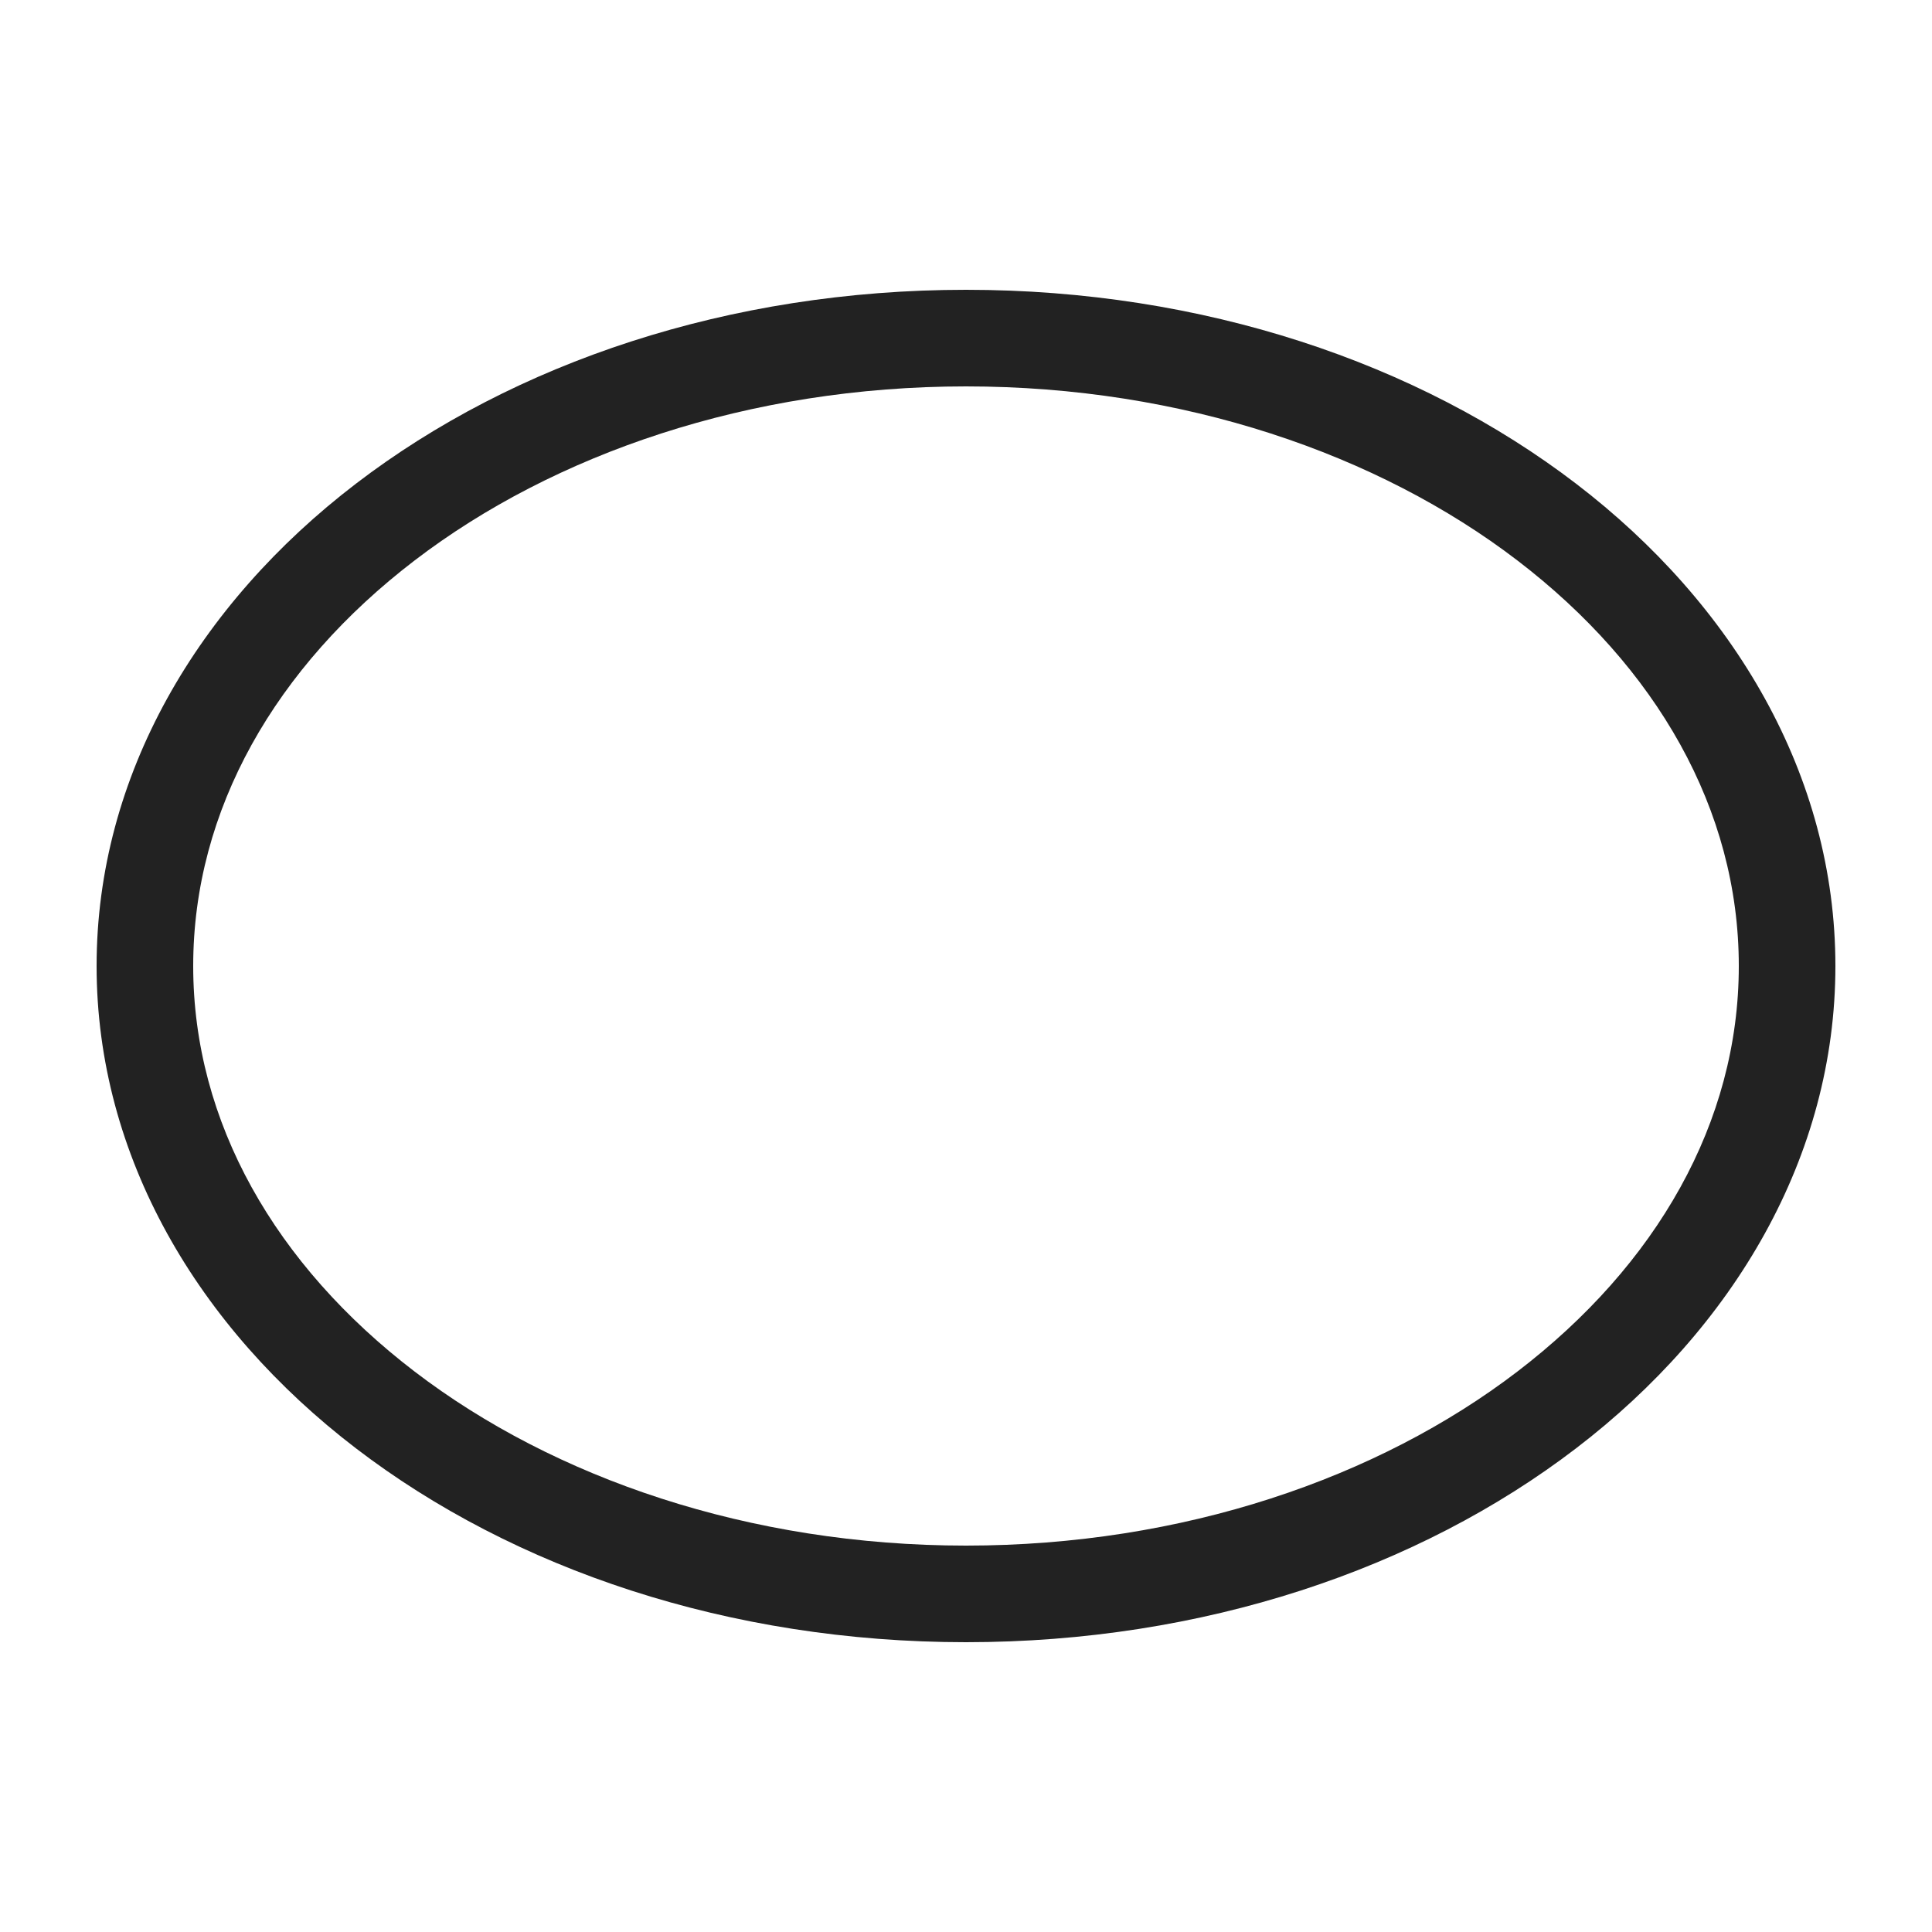
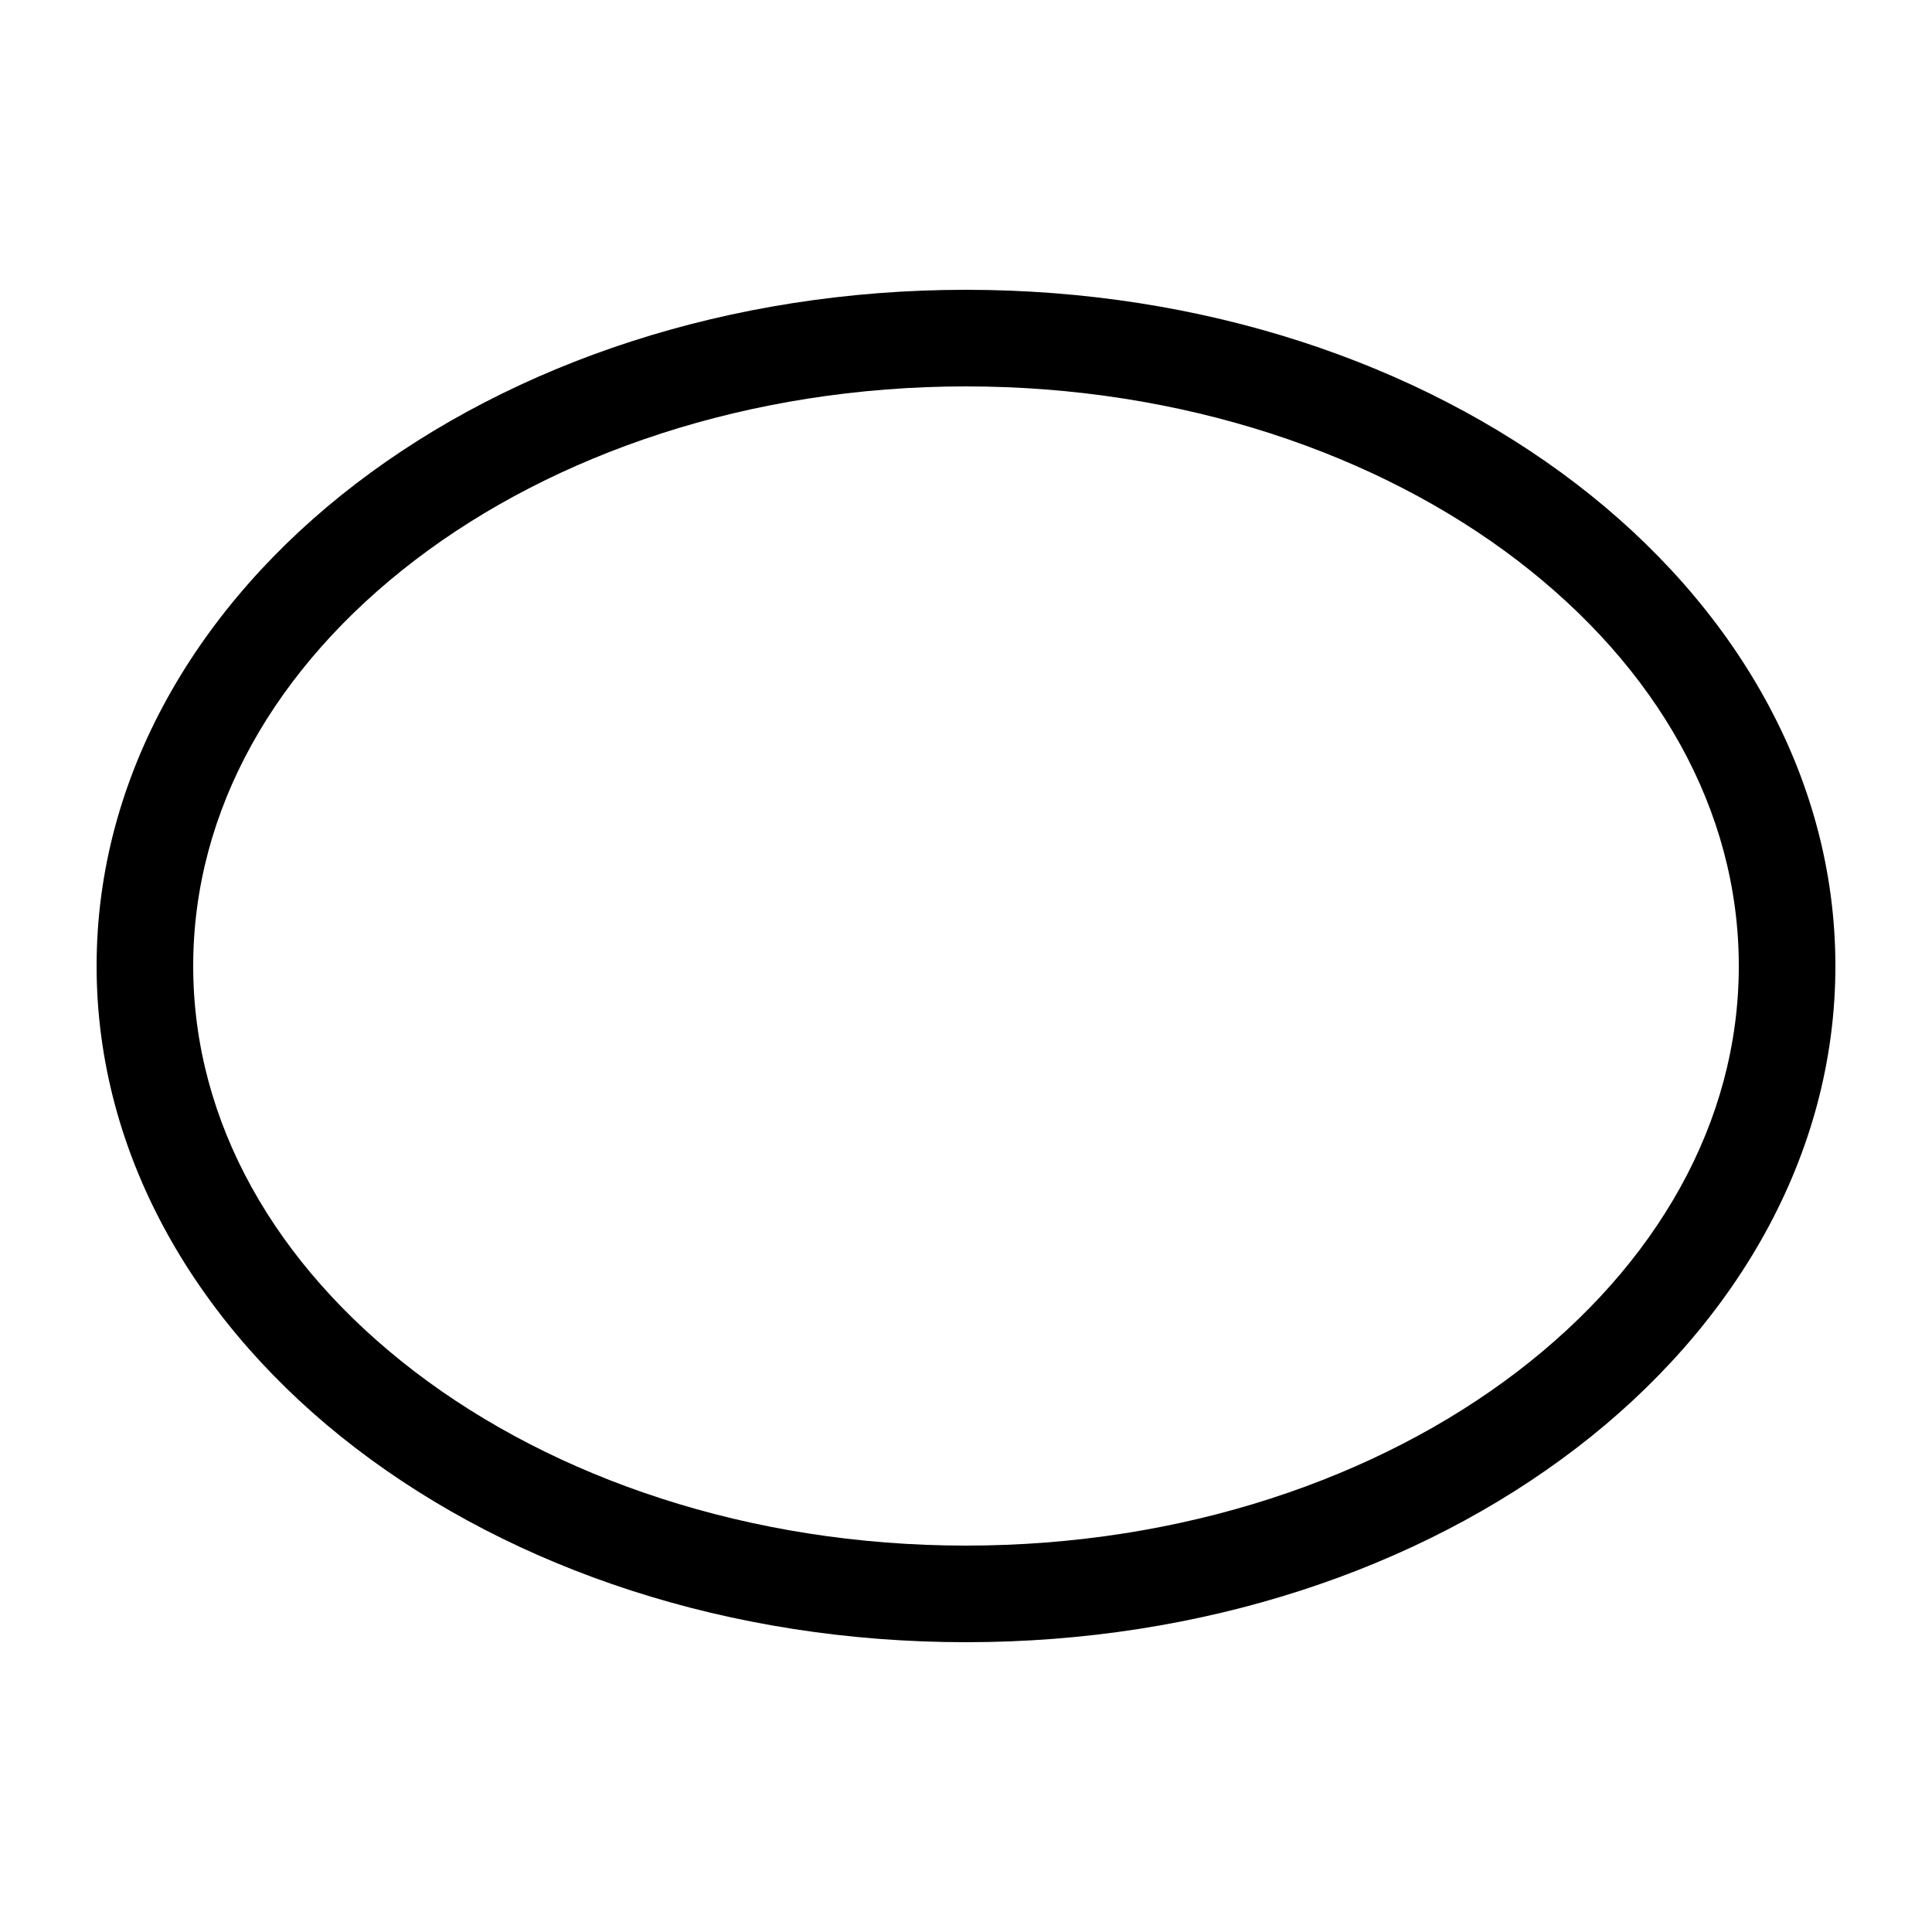
- <svg xmlns="http://www.w3.org/2000/svg" width="20px" height="20px" viewBox="0 0 20 20" version="1.1">
+ <svg xmlns="http://www.w3.org/2000/svg" preserveAspectRatio="none" width="20px" height="20px" viewBox="0 0 20 20" version="1.1">
  <g id="layer1">
-     <path d="M 10 3 C 7.549 3 5.321 3.755 3.686 5.006 C 2.05 6.257 1 8.028 1 10 C 1 11.972 2.05 13.743 3.686 14.994 C 5.321 16.245 7.549 17 10 17 C 12.451 17 14.679 16.245 16.314 14.994 C 17.95 13.743 19 11.972 19 10 C 19 8.028 17.95 6.257 16.314 5.006 C 14.679 3.755 12.451 3 10 3 z M 10 4 C 12.244 4 14.266 4.699 15.707 5.801 C 17.148 6.903 18 8.382 18 10 C 18 11.618 17.148 13.097 15.707 14.199 C 14.266 15.301 12.244 16 10 16 C 7.756 16 5.734 15.301 4.293 14.199 C 2.852 13.097 2 11.618 2 10 C 2 8.382 2.852 6.903 4.293 5.801 C 5.734 4.699 7.756 4 10 4 z " style="fill:#222222; fill-opacity:1; stroke:none; stroke-width:0px;" />
+     <path d="M 10 3 C 7.549 3 5.321 3.755 3.686 5.006 C 2.05 6.257 1 8.028 1 10 C 1 11.972 2.05 13.743 3.686 14.994 C 5.321 16.245 7.549 17 10 17 C 12.451 17 14.679 16.245 16.314 14.994 C 17.95 13.743 19 11.972 19 10 C 19 8.028 17.95 6.257 16.314 5.006 C 14.679 3.755 12.451 3 10 3 z M 10 4 C 12.244 4 14.266 4.699 15.707 5.801 C 17.148 6.903 18 8.382 18 10 C 18 11.618 17.148 13.097 15.707 14.199 C 14.266 15.301 12.244 16 10 16 C 7.756 16 5.734 15.301 4.293 14.199 C 2.852 13.097 2 11.618 2 10 C 2 8.382 2.852 6.903 4.293 5.801 C 5.734 4.699 7.756 4 10 4 z " />
  </g>
</svg>
